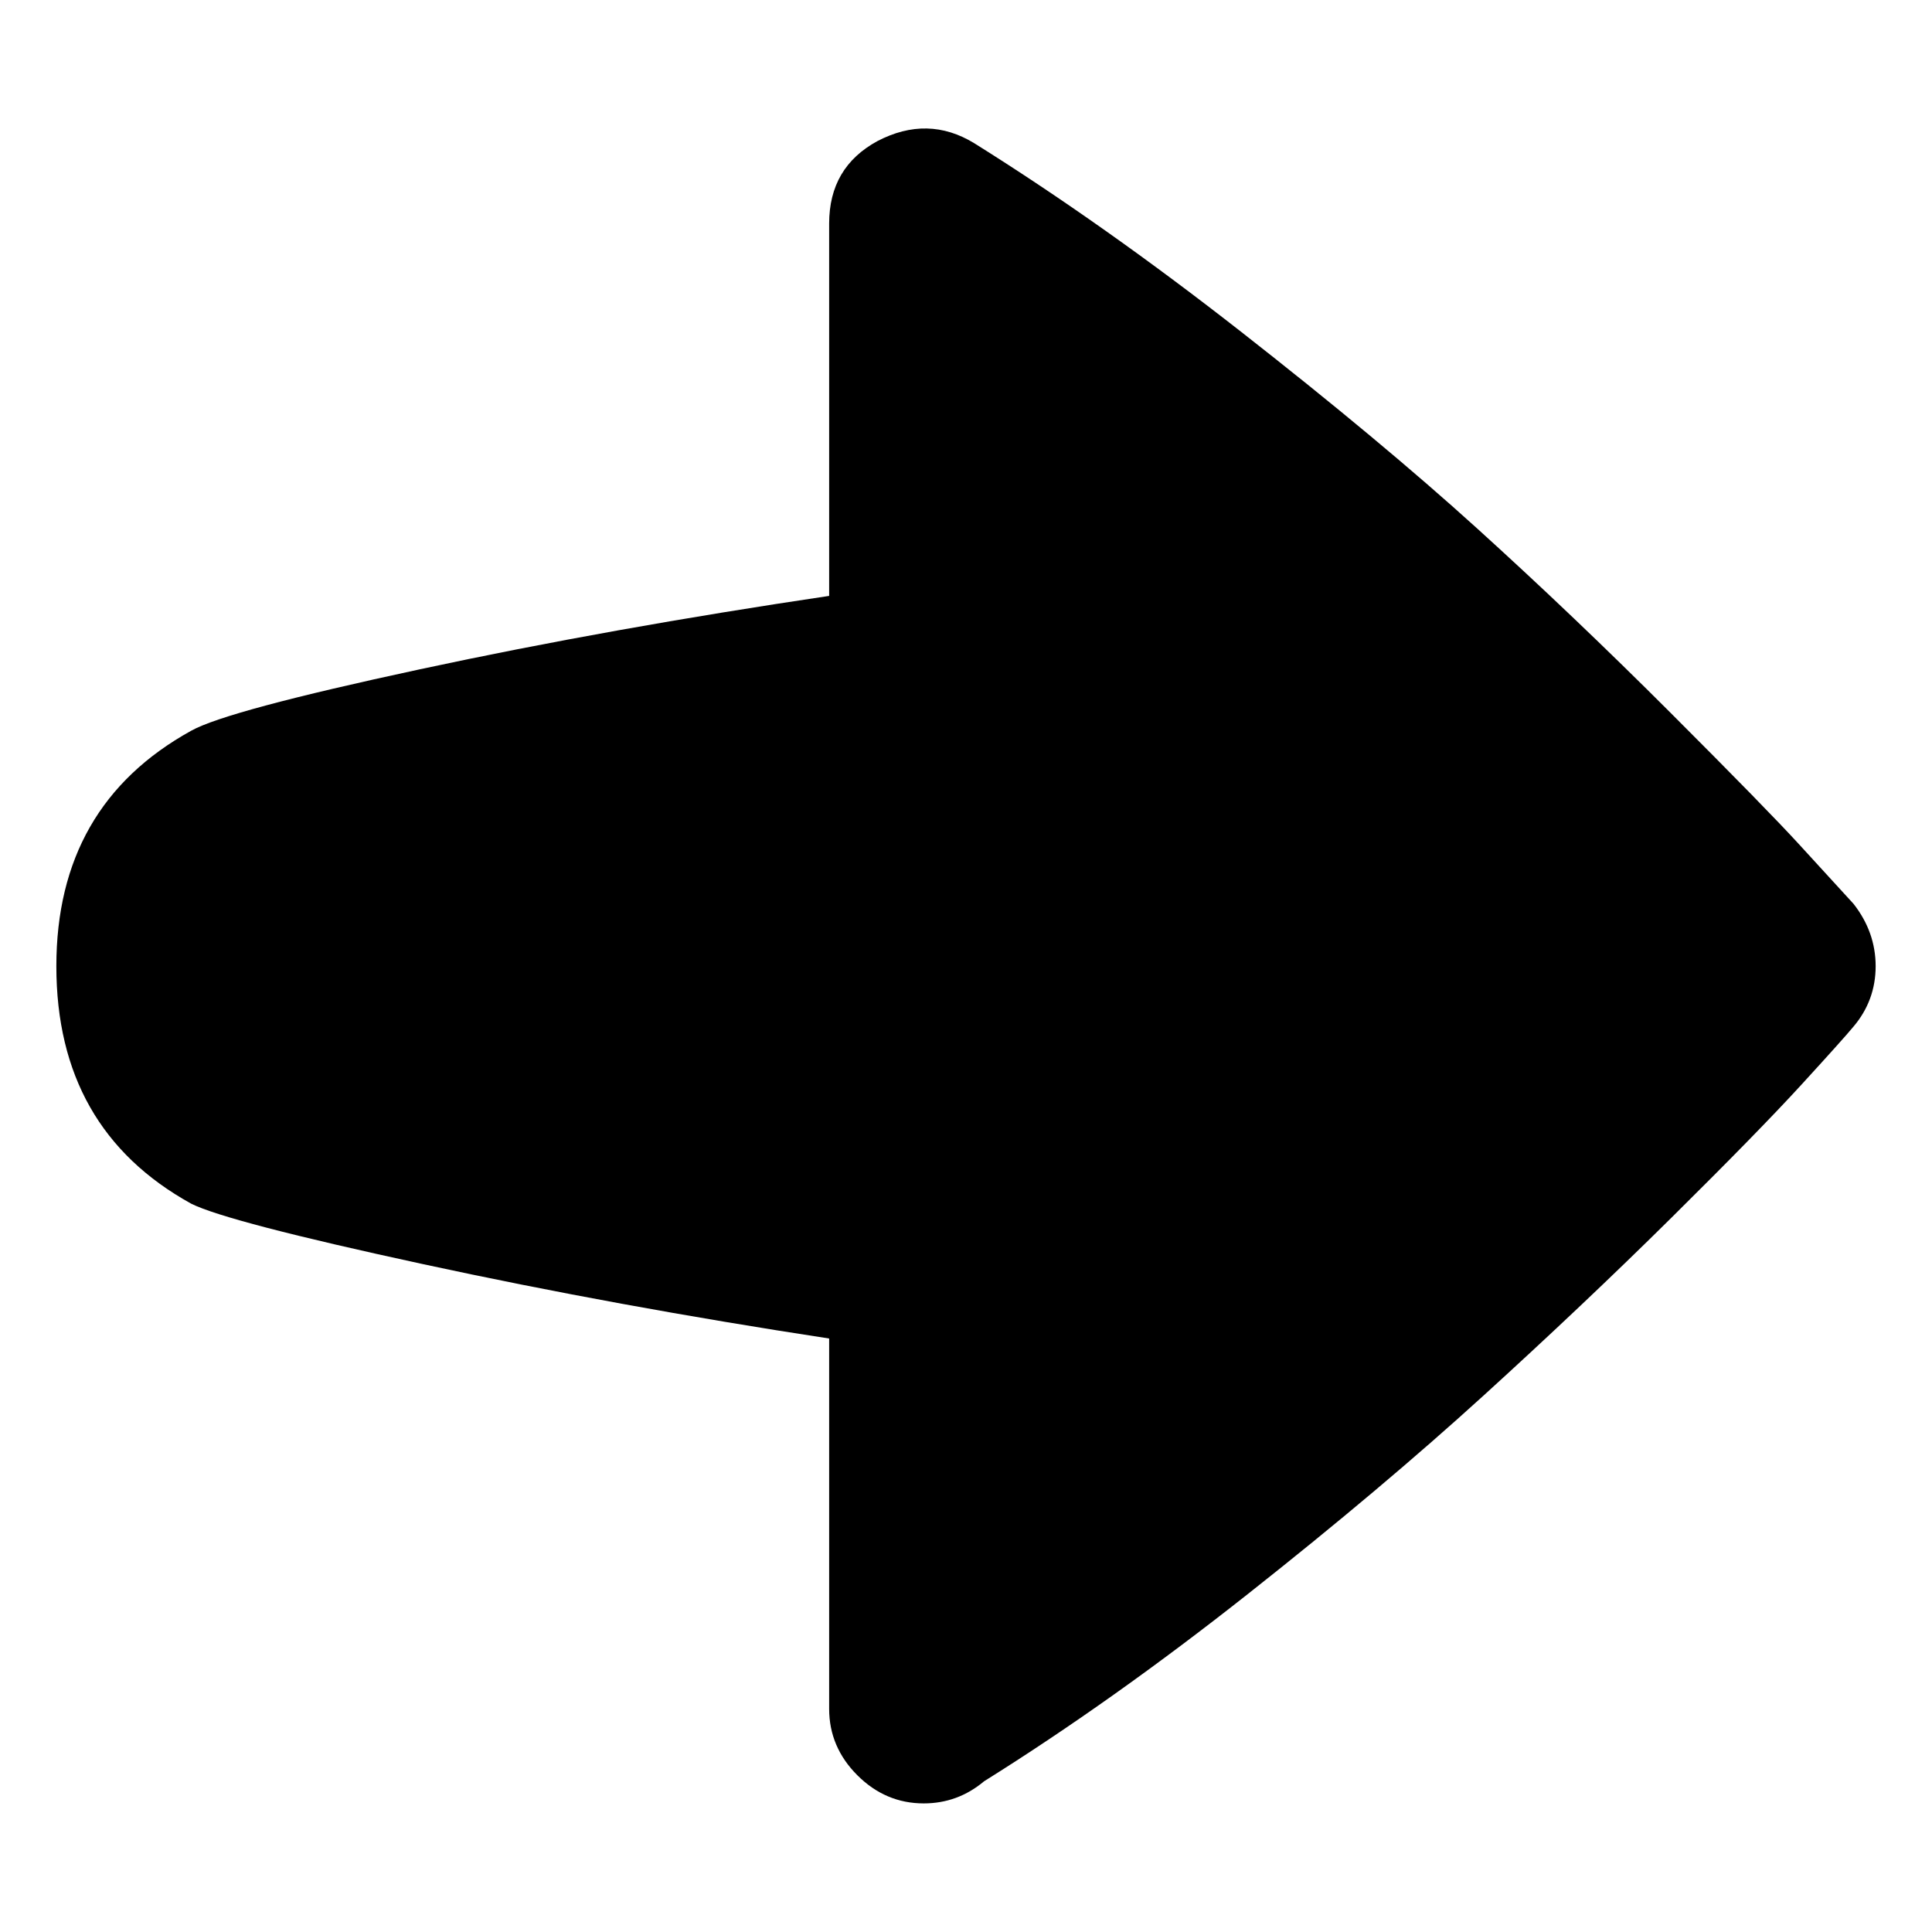
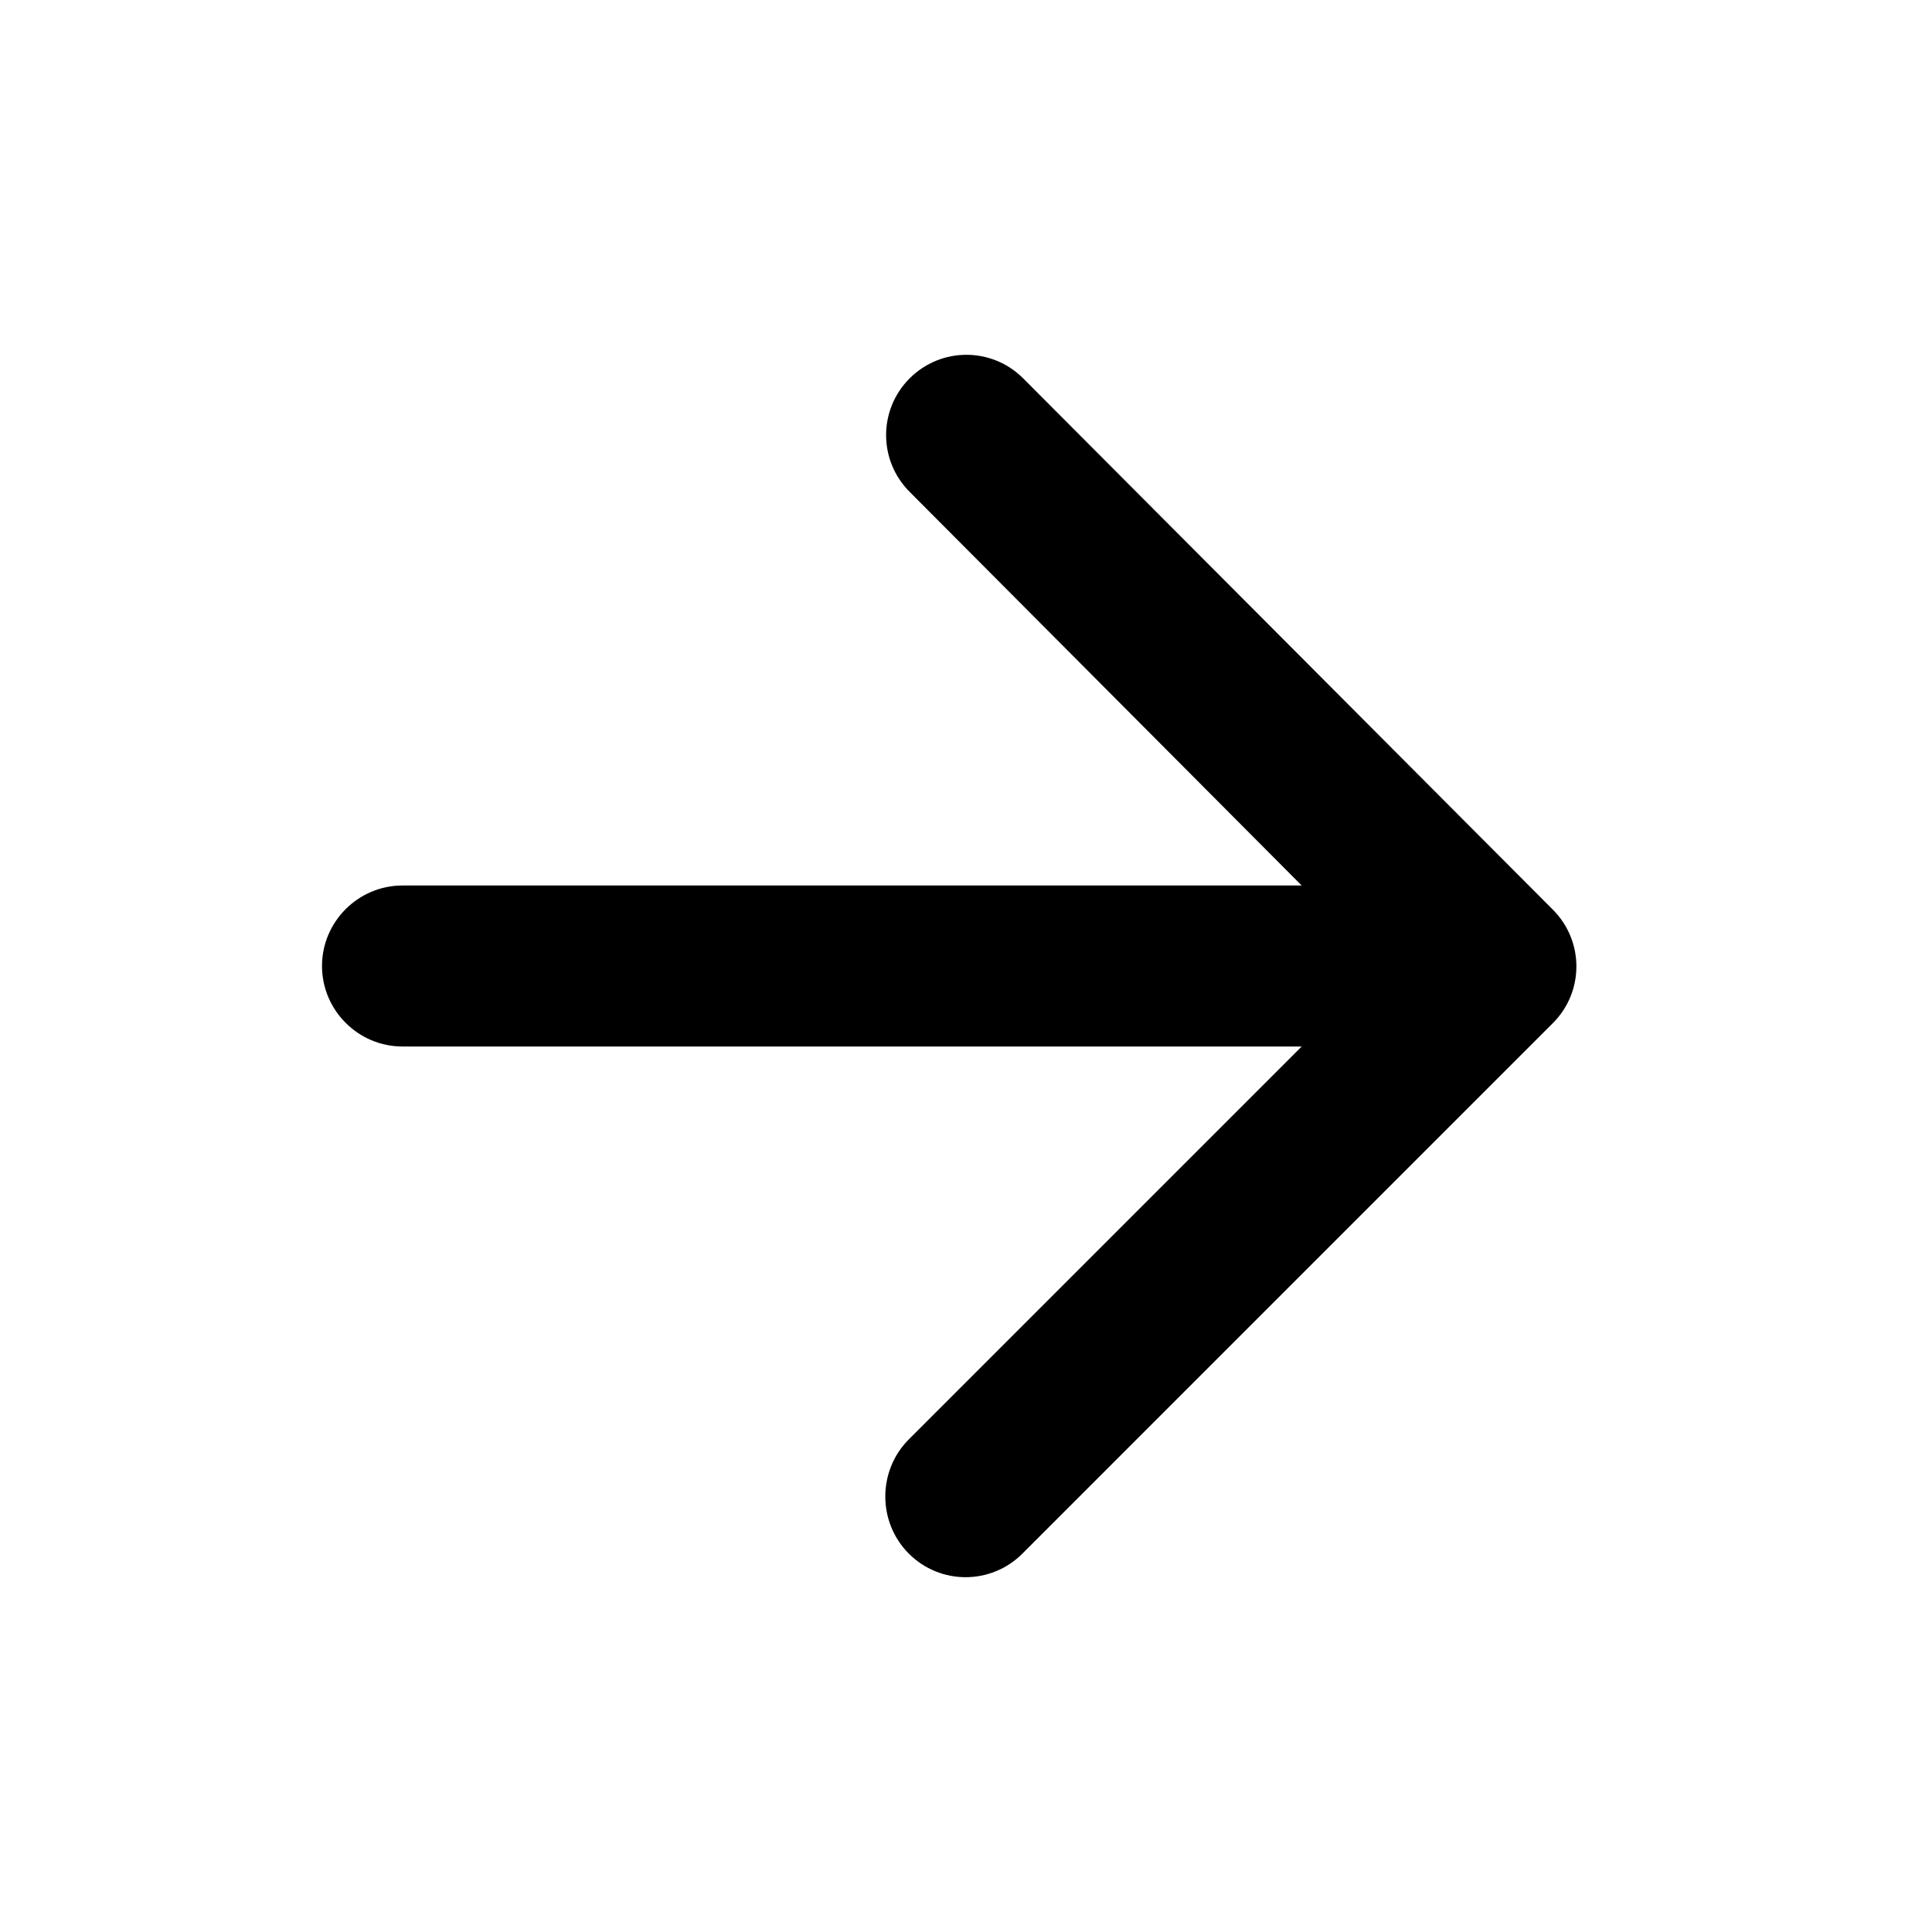
- <svg xmlns="http://www.w3.org/2000/svg" viewBox="0 0 960 960">
-   <path d="M921 510.1c-3.3 4-12 13.7-26 29s-35.5 37.3-64.5 66-60.2 58.2-93.5 88.5-72.3 63.2-117 98.5-88.3 66.3-131 93c-8.7 7.3-18.7 11-30 11-12.7 0-23.7-4.7-33-14s-14-20.3-14-33v-184c-70-10.7-137.3-23-202-37s-103-24-115-30c-44.7-24.7-67-64-67-118 0-53.3 22.3-92.3 67-117 12-6.7 49.8-16.8 113.5-30.5S340 306.8 412 296.1v-185c0-18.7 8-32.3 24-41 16.7-8.7 32.7-8.3 48 1 42.7 26.7 87 58 133 94s85 68.5 117 97.5 64 59.5 96 91.5 53.3 53.8 64 65.5 19.7 21.5 27 29.5c7.3 9.3 11 19.7 11 31s-3.7 21.4-11 30z" />
+ <svg xmlns="http://www.w3.org/2000/svg" viewBox="0 0 24 24">
+   <path d="M0 0h24v24H0V0z" fill="none" />
+   <path d="M5 13h11.17l-4.88 4.88c-.39.39-.39 1.03 0 1.42.39.39 1.02.39 1.41 0l6.59-6.59c.39-.39.39-1.02 0-1.41l-6.58-6.6c-.39-.39-1.02-.39-1.41 0-.39.39-.39 1.02 0 1.41L16.17 11H5c-.55 0-1 .45-1 1s.45 1 1 1z" />
</svg>
